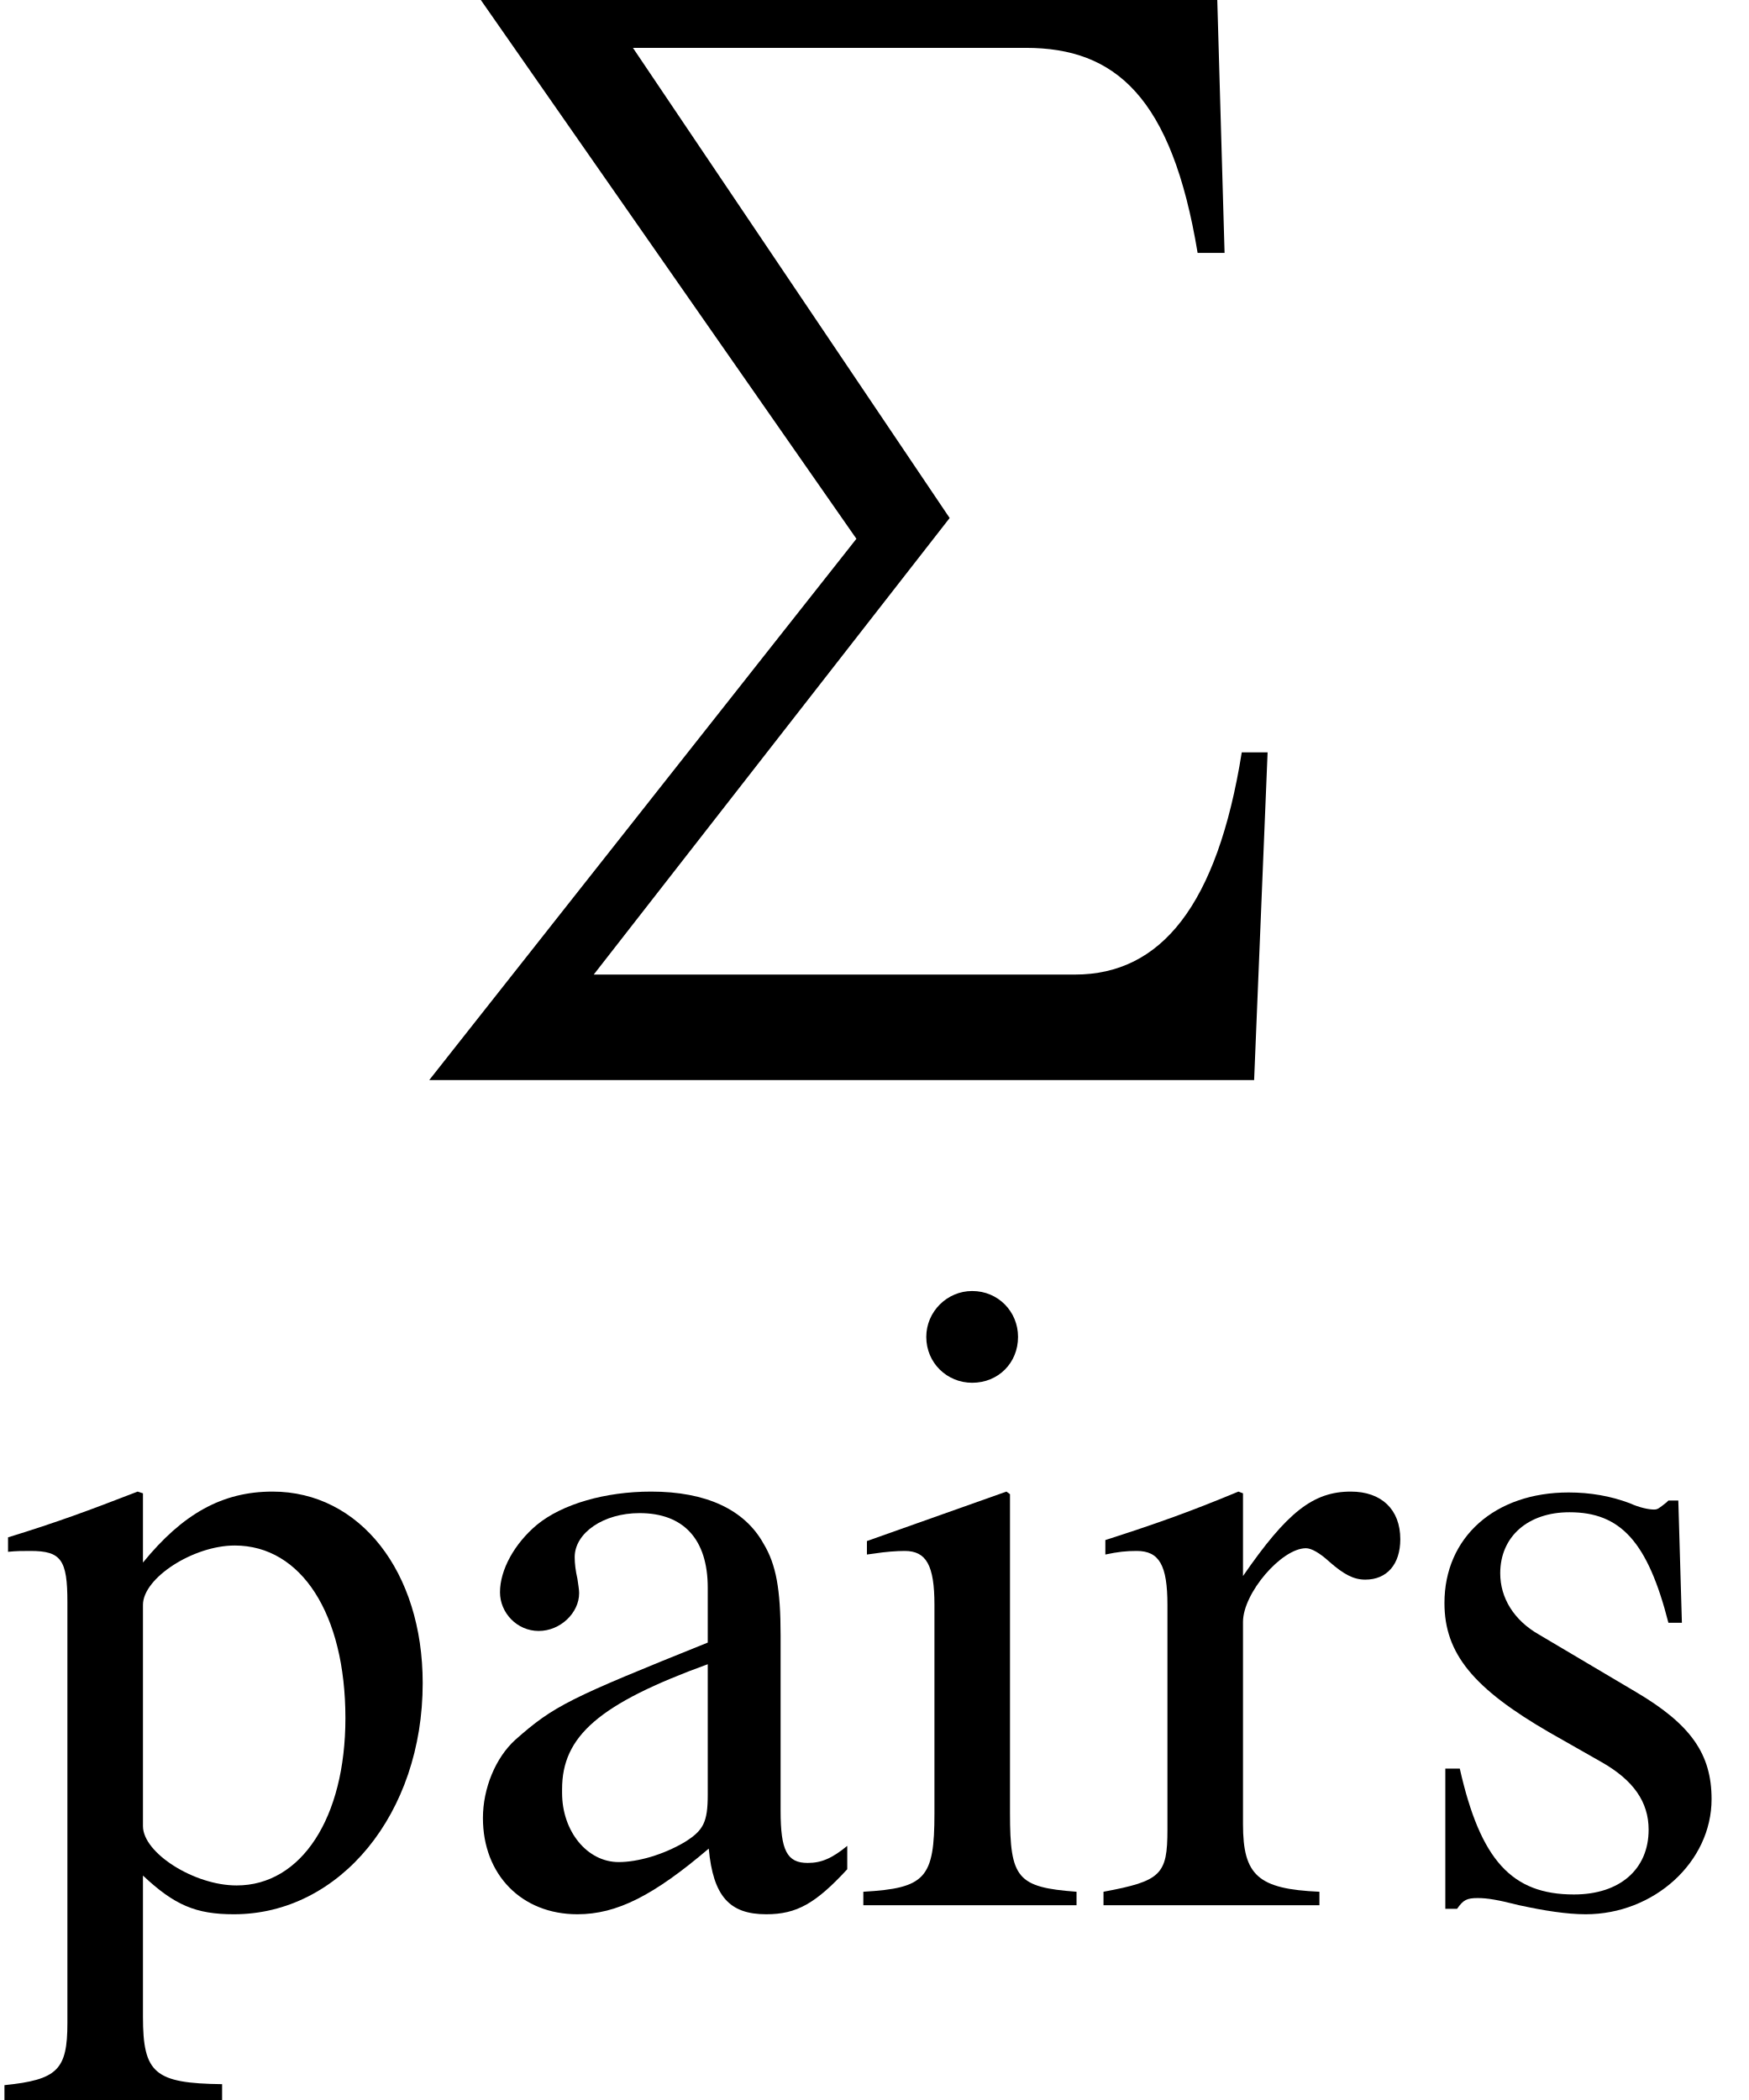
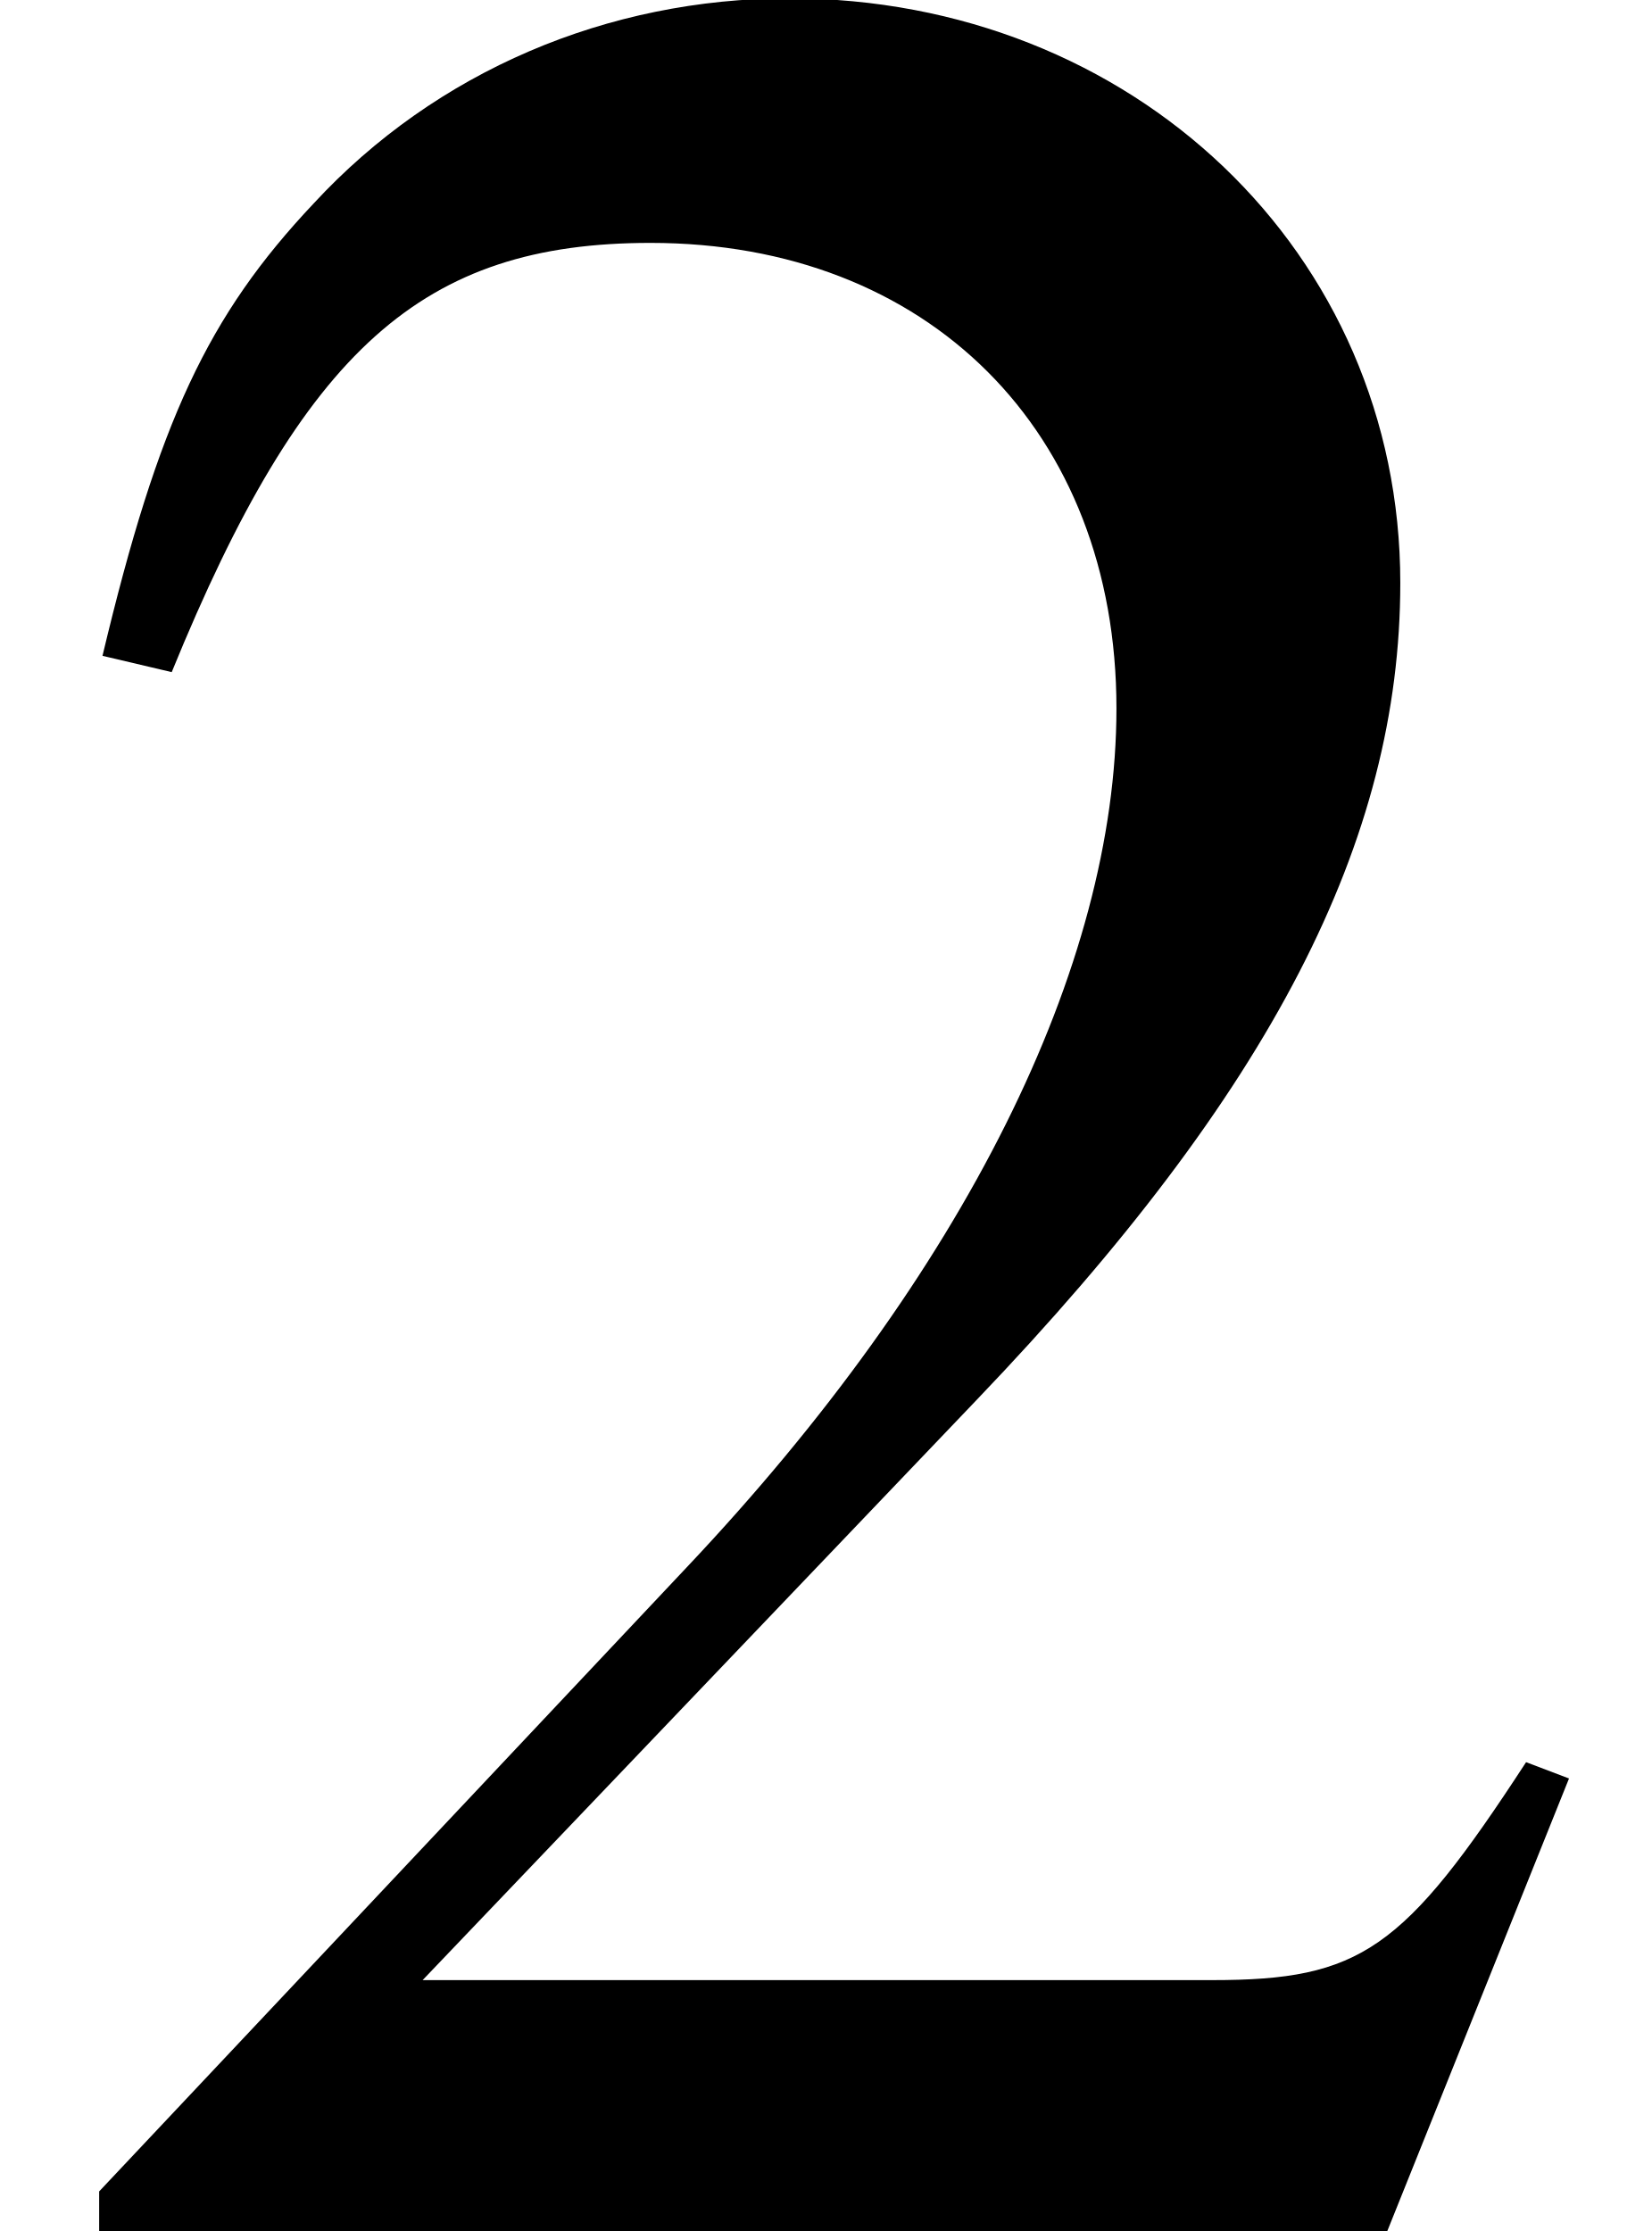
- <svg xmlns="http://www.w3.org/2000/svg" xmlns:xlink="http://www.w3.org/1999/xlink" version="1.1" width="14.138pt" height="16.982pt" viewBox="0 -6.974 14.138 16.982">
+ <svg xmlns="http://www.w3.org/2000/svg" xmlns:xlink="http://www.w3.org/1999/xlink" version="1.1" width="4.963pt" height="6.705pt" viewBox="0 -6.705 4.963 6.705">
  <defs>
-     <path id="g0-97" d="M3.215-.291V-.48C3.091-.378 3.004-.342 2.895-.342C2.727-.342 2.676-.444 2.676-.764V-2.182C2.676-2.553 2.64-2.756 2.538-2.924C2.385-3.2 2.073-3.345 1.629-3.345C1.258-3.345 .909-3.244 .705-3.076C.524-2.924 .407-2.713 .407-2.531C.407-2.364 .545-2.218 .72-2.218S1.047-2.364 1.047-2.524C1.047-2.553 1.04-2.589 1.033-2.64C1.018-2.705 1.011-2.764 1.011-2.815C1.011-3.011 1.244-3.171 1.535-3.171C1.891-3.171 2.087-2.96 2.087-2.567V-2.124C.967-1.673 .844-1.615 .531-1.338C.371-1.193 .269-.945 .269-.705C.269-.247 .582 .073 1.033 .073C1.353 .073 1.651-.08 2.095-.458C2.131-.073 2.262 .073 2.56 .073C2.807 .073 2.96-.015 3.215-.291ZM2.087-.895C2.087-.669 2.051-.604 1.898-.509C1.724-.407 1.52-.349 1.367-.349C1.113-.349 .909-.596 .909-.909V-.938C.909-1.367 1.207-1.629 2.087-1.949V-.895Z" />
-     <path id="g0-105" d="M1.84 0V-.109C1.36-.145 1.302-.218 1.302-.742V-3.324L1.273-3.345L.145-2.945V-2.836L.204-2.844C.291-2.858 .385-2.865 .451-2.865C.625-2.865 .691-2.749 .691-2.429V-.742C.691-.218 .618-.138 .116-.109V0H1.84ZM1.367-4.596C1.367-4.8 1.207-4.967 .996-4.967C.793-4.967 .625-4.8 .625-4.596C.625-4.385 .793-4.225 .996-4.225C1.207-4.225 1.367-4.385 1.367-4.596Z" />
-     <path id="g0-112" d="M3.418-1.796C3.418-2.698 2.909-3.345 2.204-3.345C1.796-3.345 1.476-3.164 1.156-2.771V-3.331L1.113-3.345C.72-3.193 .465-3.098 .065-2.975V-2.858C.131-2.865 .182-2.865 .247-2.865C.495-2.865 .545-2.793 .545-2.451V.953C.545 1.331 .465 1.411 .036 1.455V1.578H1.796V1.447C1.251 1.44 1.156 1.36 1.156 .902V-.24C1.411 0 1.585 .073 1.891 .073C2.749 .073 3.418-.742 3.418-1.796ZM2.793-1.513C2.793-.705 2.436-.16 1.913-.16C1.571-.16 1.156-.422 1.156-.64V-2.429C1.156-2.647 1.564-2.909 1.898-2.909C2.436-2.909 2.793-2.356 2.793-1.513Z" />
-     <path id="g0-114" d="M2.436-2.96C2.436-3.2 2.284-3.345 2.036-3.345C1.731-3.345 1.52-3.178 1.164-2.662V-3.331L1.127-3.345C.742-3.185 .48-3.091 .051-2.953V-2.836C.153-2.858 .218-2.865 .305-2.865C.487-2.865 .553-2.749 .553-2.429V-.611C.553-.247 .502-.196 .036-.109V0H1.782V-.109C1.287-.131 1.164-.24 1.164-.655V-2.291C1.164-2.524 1.476-2.887 1.673-2.887C1.716-2.887 1.782-2.851 1.862-2.778C1.978-2.676 2.058-2.633 2.153-2.633C2.327-2.633 2.436-2.756 2.436-2.96Z" />
-     <path id="g0-115" d="M2.531-.858C2.531-1.222 2.364-1.462 1.92-1.724L1.135-2.189C.931-2.305 .822-2.487 .822-2.684C.822-2.982 1.047-3.178 1.382-3.178C1.796-3.178 2.015-2.938 2.182-2.284H2.291L2.262-3.273H2.182L2.167-3.258C2.102-3.207 2.095-3.2 2.065-3.2C2.022-3.2 1.949-3.215 1.869-3.251C1.716-3.309 1.549-3.338 1.375-3.338C.778-3.338 .371-2.975 .371-2.444C.371-2.036 .604-1.753 1.222-1.396L1.644-1.156C1.898-1.011 2.022-.836 2.022-.611C2.022-.291 1.789-.087 1.418-.087C.916-.087 .662-.364 .495-1.105H.378V.029H.473C.524-.044 .553-.058 .64-.058C.72-.058 .8-.044 .975 0C1.178 .044 1.36 .073 1.513 .073C2.065 .073 2.531-.349 2.531-.858Z" />
-     <path id="g2-205" d="M7.206 6.084H6.997C6.799 7.325 6.342 7.881 5.648 7.881H1.757L4.635 4.189L2.074 .387H5.251C5.975 .387 6.432 .784 6.64 2.045H6.858L6.799 0H.844L3.881 4.357L.427 8.734H7.097L7.206 6.084Z" />
+     <path id="g2-50" d="M4.715-1.36L4.586-1.409C4.218-.844 4.089-.754 3.643-.754H1.27L2.938-2.501C3.821-3.424 4.208-4.179 4.208-4.953C4.208-5.945 3.404-6.71 2.372-6.71C1.826-6.71 1.31-6.491 .943-6.094C.625-5.757 .476-5.439 .308-4.734L.516-4.685C.913-5.657 1.27-5.975 1.955-5.975C2.789-5.975 3.355-5.409 3.355-4.576C3.355-3.801 2.898-2.878 2.064-1.995L.298-.119V0H4.169L4.715-1.36Z" />
  </defs>
  <g id="page1">
-     <use x="3.044" y="-6.974" xlink:href="#g2-205" />
-     <use x="0" y="8.433" xlink:href="#g0-112" />
-     <use x="3.636" y="8.433" xlink:href="#g0-97" />
-     <use x="6.865" y="8.433" xlink:href="#g0-105" />
-     <use x="8.887" y="8.433" xlink:href="#g0-114" />
-     <use x="11.309" y="8.433" xlink:href="#g0-115" />
+     <use x="0" y="0" xlink:href="#g2-50" />
  </g>
</svg>
